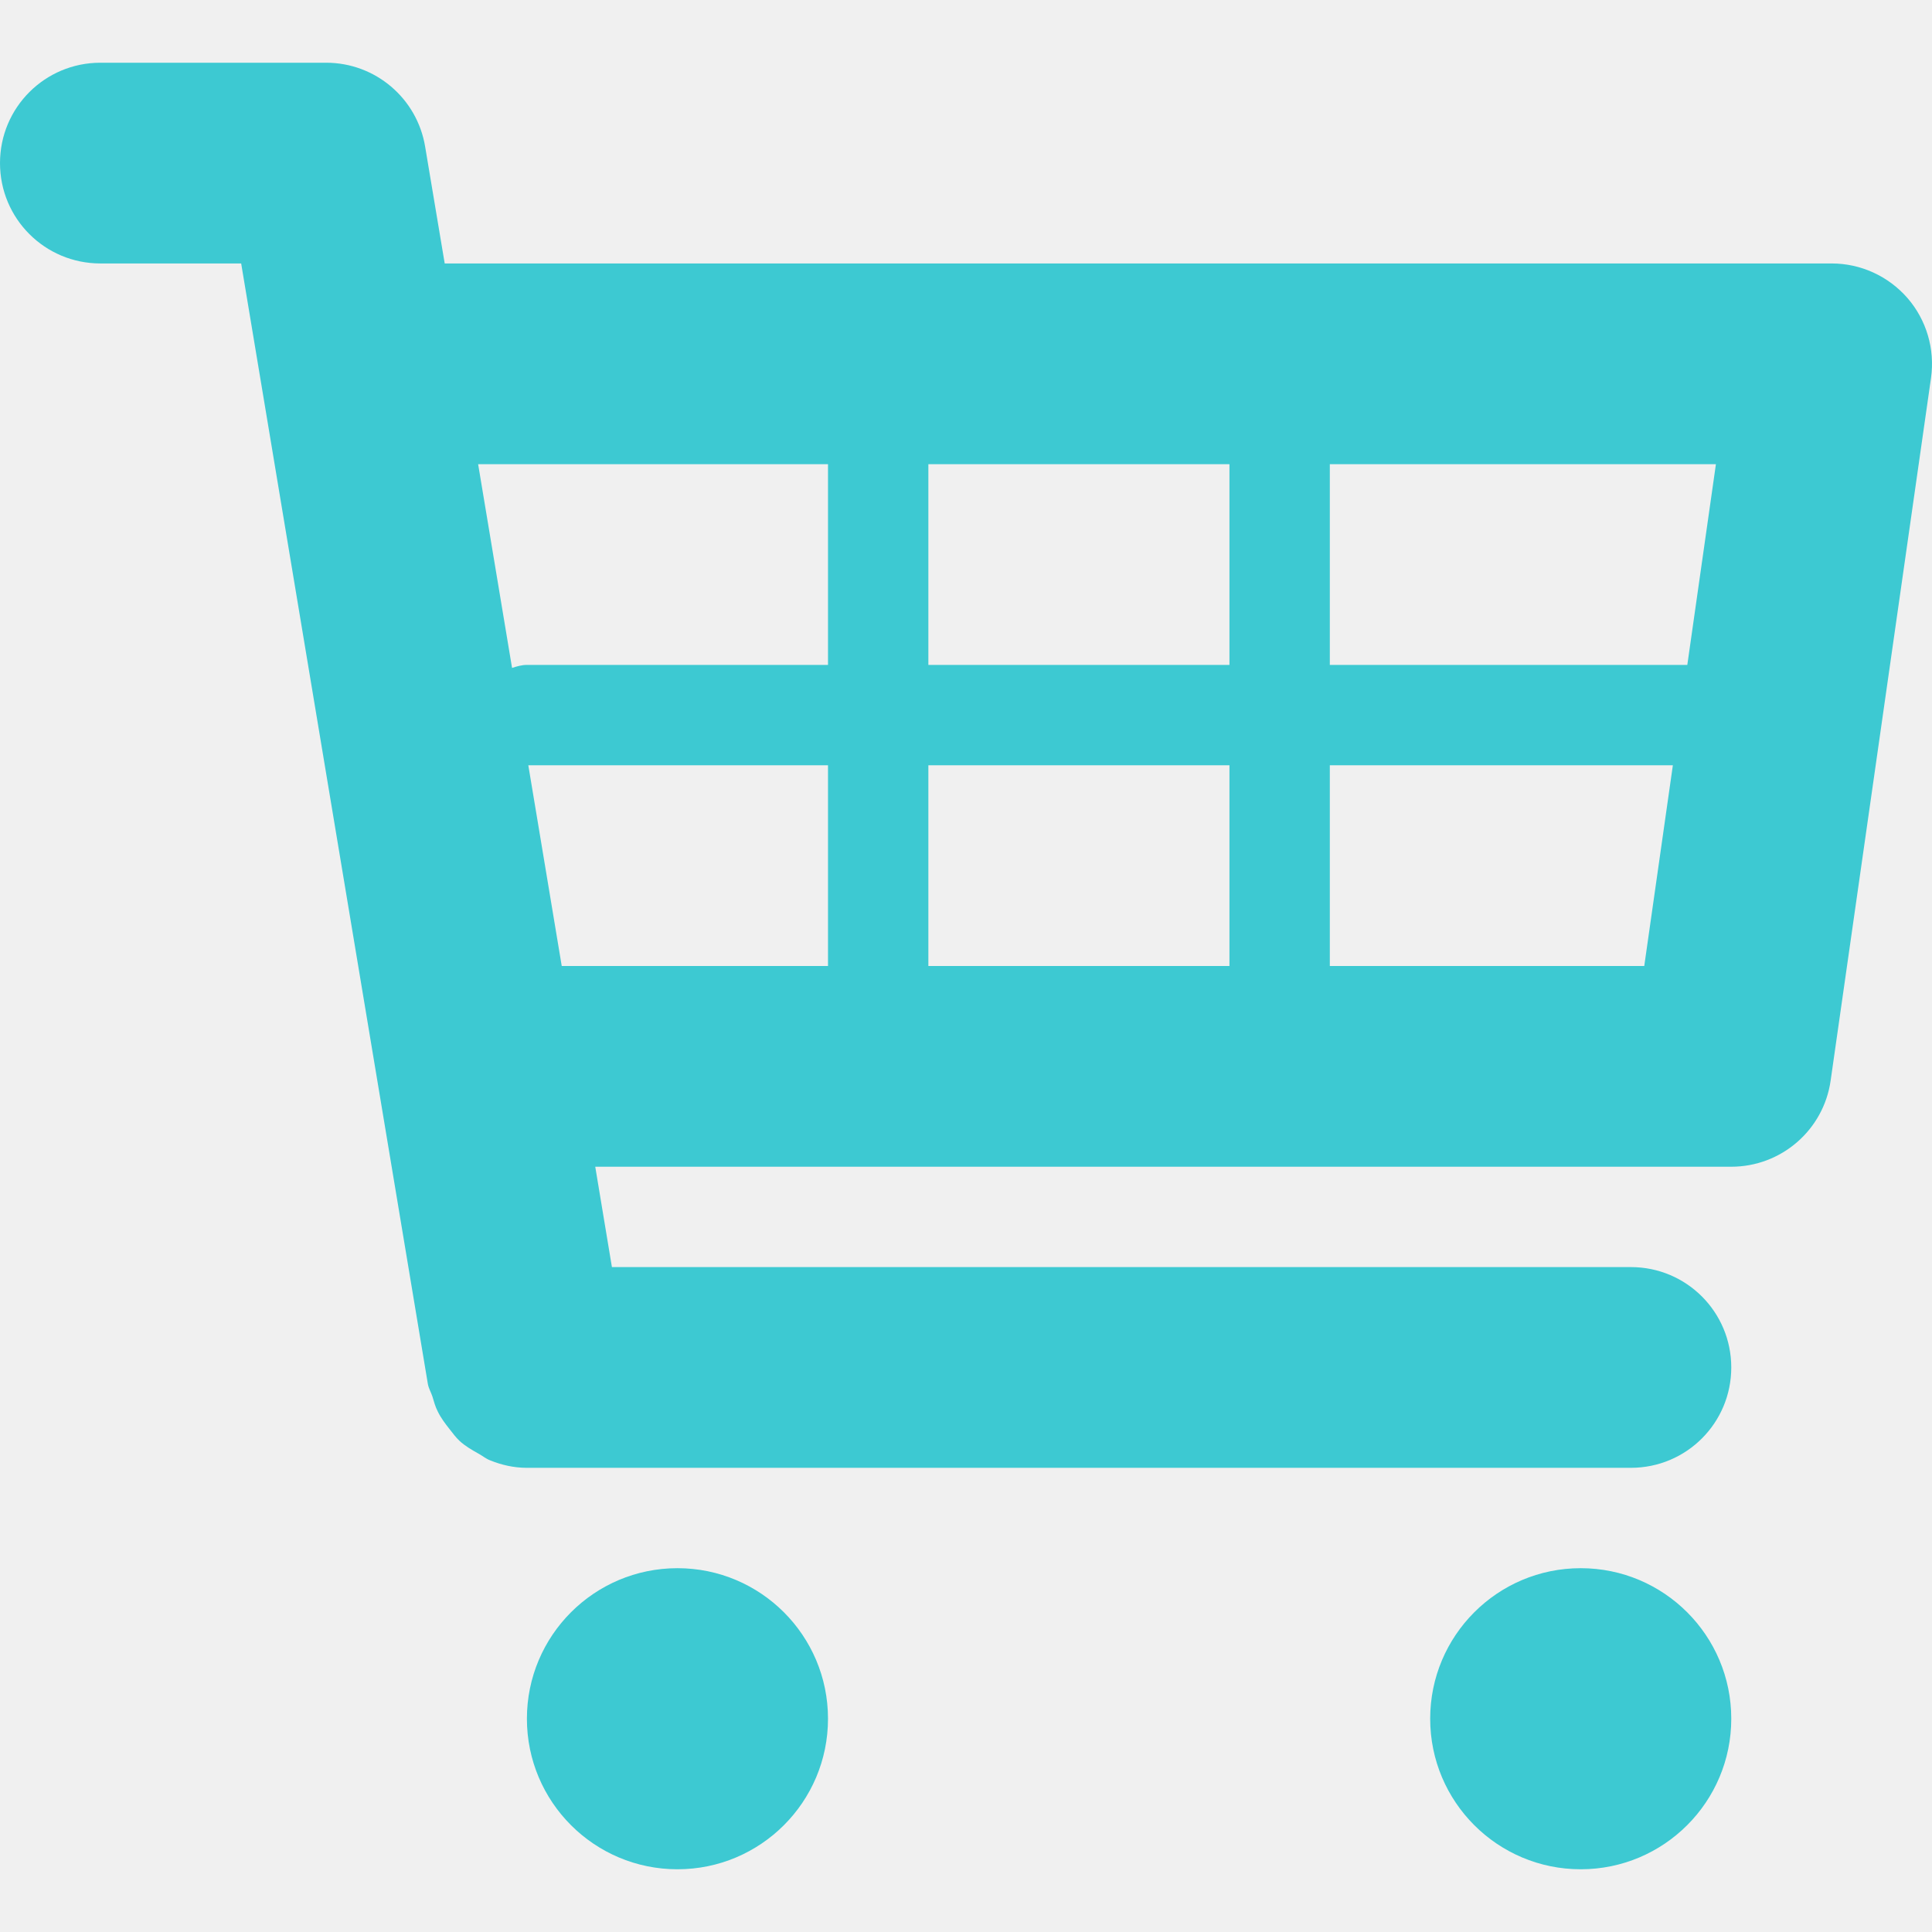
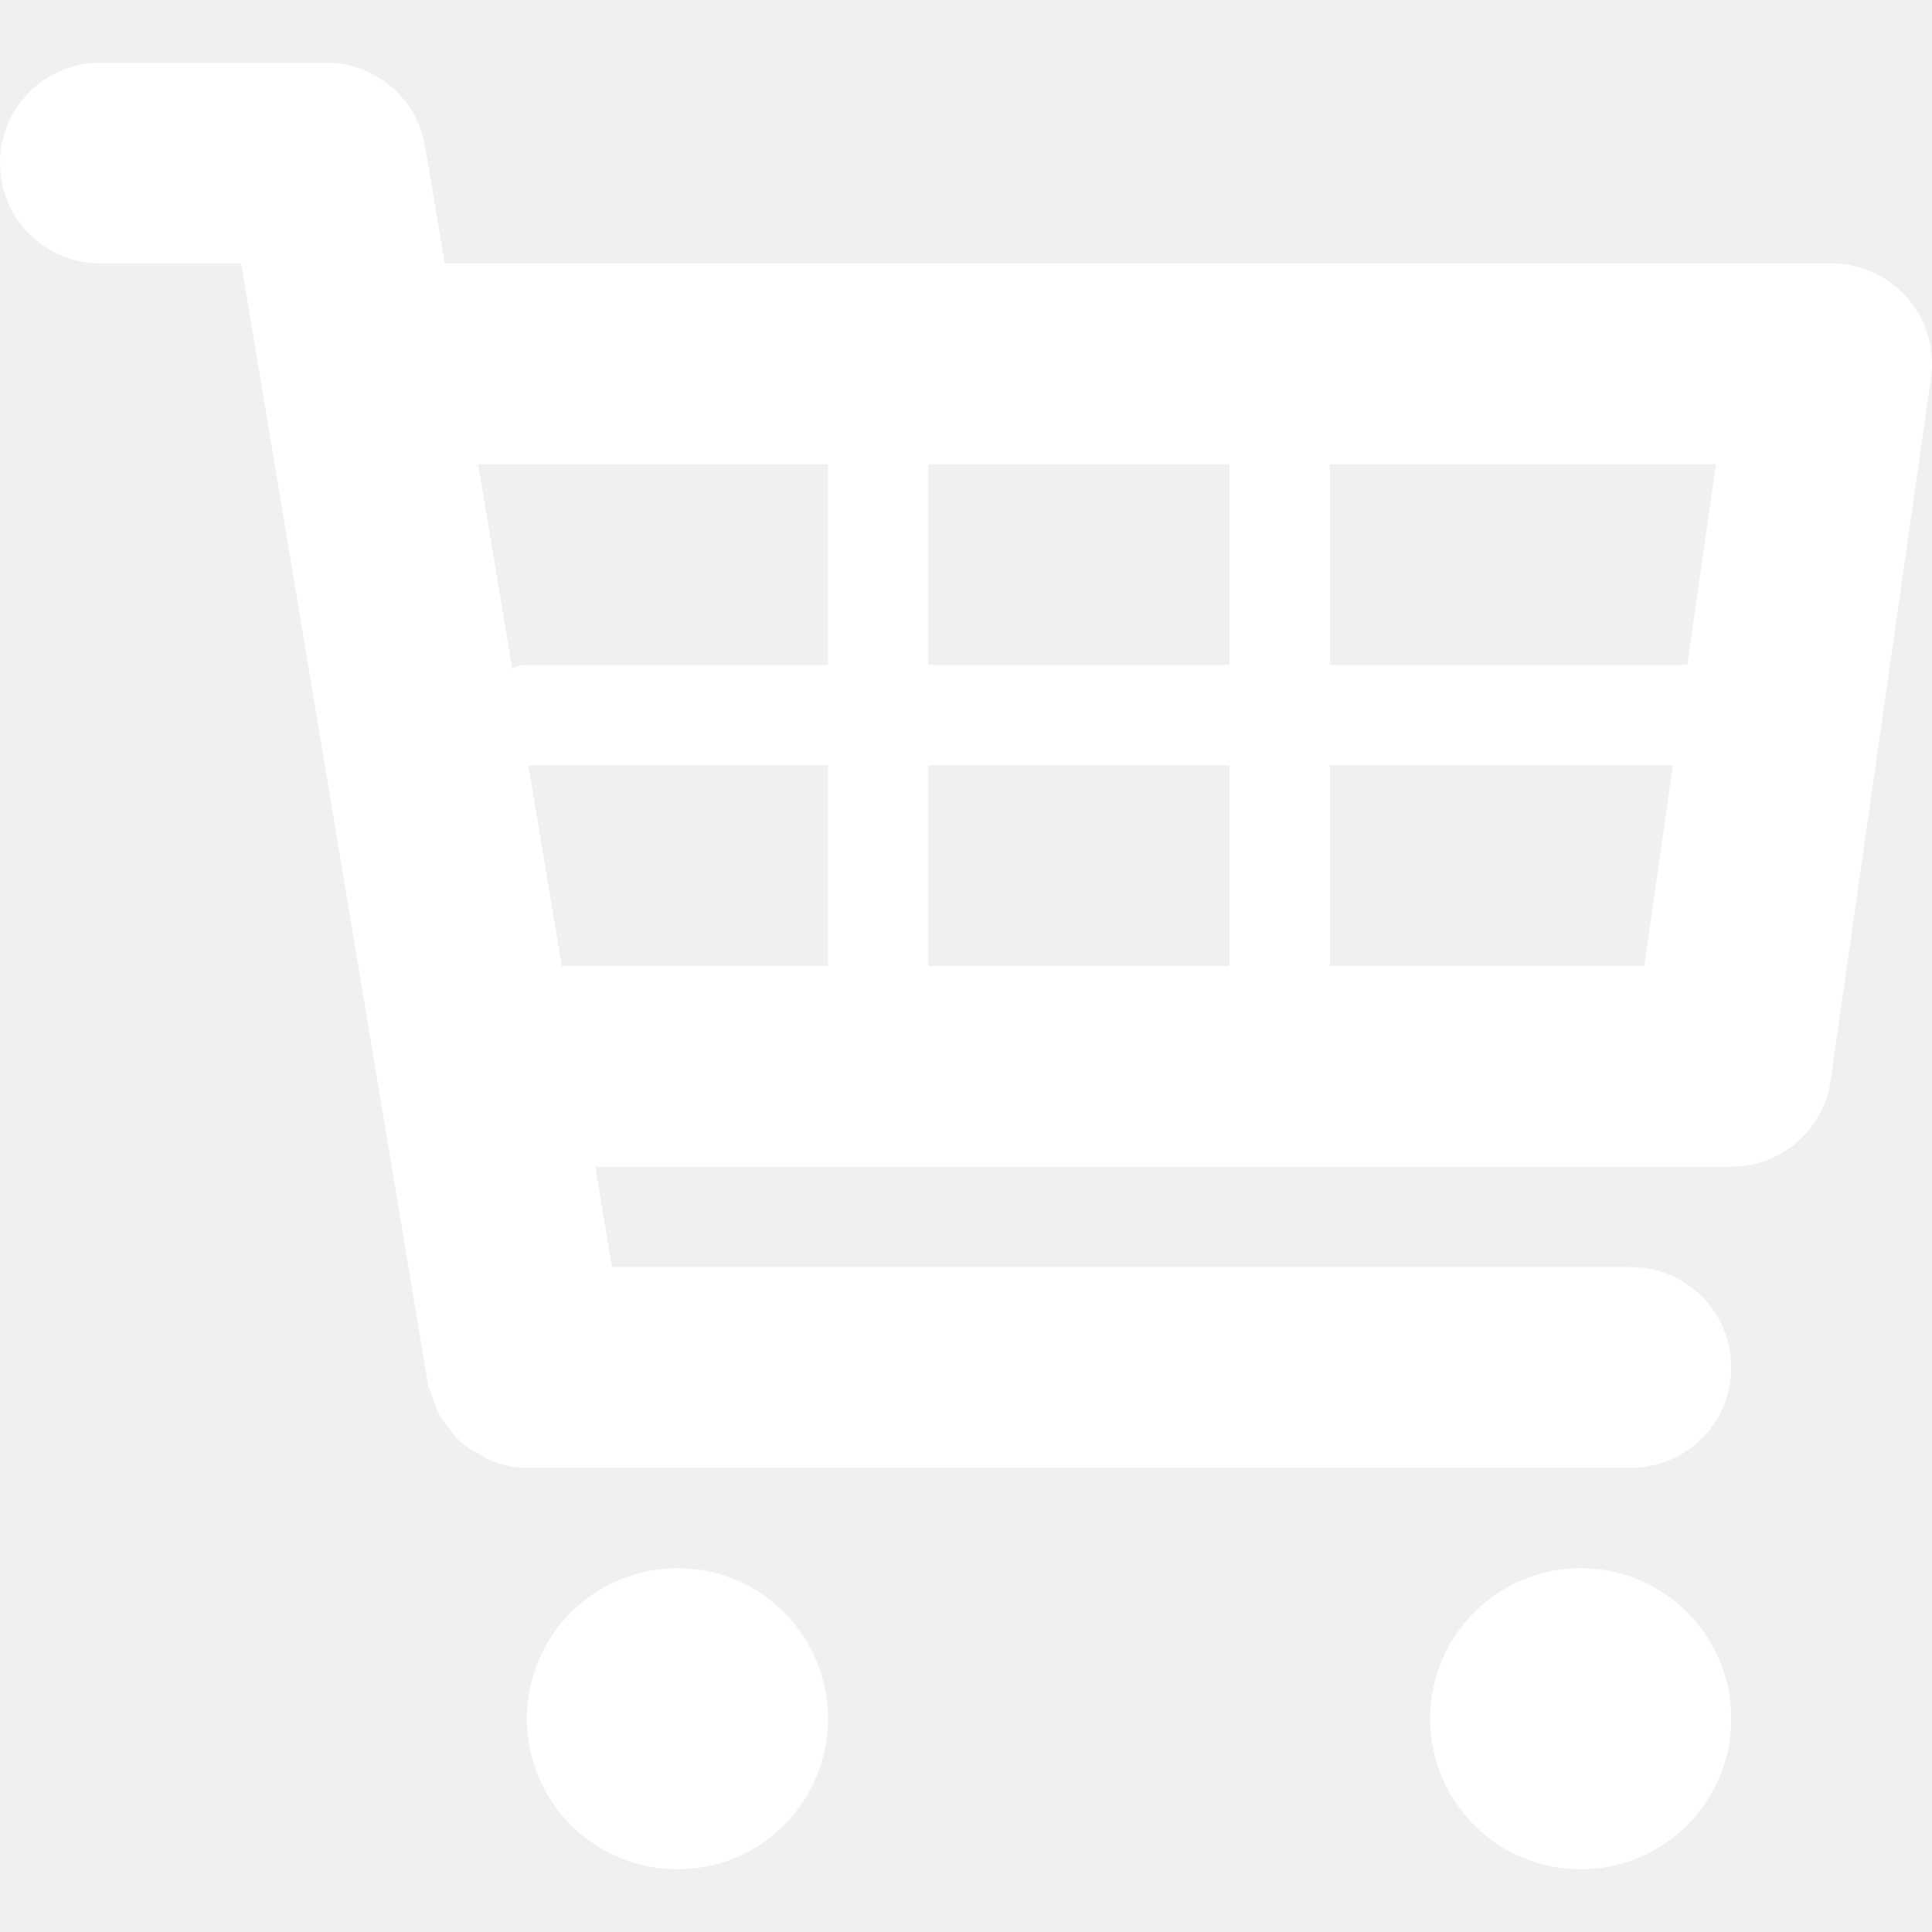
<svg xmlns="http://www.w3.org/2000/svg" version="1.1" id="Capa_1" x="0px" y="0px" viewBox="0 0 19.25 19.25" style="enable-background:new 0 0 19.25 19.25;" xml:space="preserve" width="512px" height="512px">
  <g>
    <g id="Layer_1_107_">
      <g>
-         <path d="M19.006,2.97c-0.191-0.219-0.466-0.345-0.756-0.345H4.431L4.236,1.461     C4.156,0.979,3.739,0.625,3.25,0.625H1c-0.553,0-1,0.447-1,1s0.447,1,1,1h1.403l1.86,11.164c0.008,0.045,0.031,0.082,0.045,0.124     c0.016,0.053,0.029,0.103,0.054,0.151c0.032,0.066,0.075,0.122,0.12,0.179c0.031,0.039,0.059,0.078,0.095,0.112     c0.058,0.054,0.125,0.092,0.193,0.13c0.038,0.021,0.071,0.049,0.112,0.065c0.116,0.047,0.238,0.075,0.367,0.075     c0.001,0,11.001,0,11.001,0c0.553,0,1-0.447,1-1s-0.447-1-1-1H6.097l-0.166-1H17.25c0.498,0,0.92-0.366,0.99-0.858l1-7     C19.281,3.479,19.195,3.188,19.006,2.97z M17.097,4.625l-0.285,2H13.25v-2H17.097z M12.25,4.625v2h-3v-2H12.25z M12.25,7.625v2     h-3v-2H12.25z M8.25,4.625v2h-3c-0.053,0-0.101,0.015-0.148,0.03l-0.338-2.03H8.25z M5.264,7.625H8.25v2H5.597L5.264,7.625z      M13.25,9.625v-2h3.418l-0.285,2H13.25z" fill="#3dc9d2" />
-         <circle cx="6.75" cy="17.125" r="1.5" fill="#3dc9d2" />
-         <circle cx="15.75" cy="17.125" r="1.5" fill="#3dc9d2" />
+         <path d="M19.006,2.97c-0.191-0.219-0.466-0.345-0.756-0.345H4.431L4.236,1.461     C4.156,0.979,3.739,0.625,3.25,0.625H1c-0.553,0-1,0.447-1,1s0.447,1,1,1h1.403l1.86,11.164c0.008,0.045,0.031,0.082,0.045,0.124     c0.016,0.053,0.029,0.103,0.054,0.151c0.032,0.066,0.075,0.122,0.12,0.179c0.031,0.039,0.059,0.078,0.095,0.112     c0.058,0.054,0.125,0.092,0.193,0.13c0.038,0.021,0.071,0.049,0.112,0.065c0.116,0.047,0.238,0.075,0.367,0.075     c0.001,0,11.001,0,11.001,0c0.553,0,1-0.447,1-1s-0.447-1-1-1H6.097l-0.166-1H17.25c0.498,0,0.92-0.366,0.99-0.858l1-7     C19.281,3.479,19.195,3.188,19.006,2.97z M17.097,4.625l-0.285,2H13.25v-2H17.097z M12.25,4.625v2h-3v-2H12.25z M12.25,7.625v2     h-3v-2H12.25z M8.25,4.625v2h-3c-0.053,0-0.101,0.015-0.148,0.03l-0.338-2.03H8.25z M5.264,7.625H8.25v2H5.597L5.264,7.625z      M13.25,9.625v-2h3.418l-0.285,2H13.25z" fill="#ffffff" />
+         <circle cx="6.75" cy="17.125" r="1.5" fill="#ffffff" />
+         <circle cx="15.75" cy="17.125" r="1.5" fill="#ffffff" />
      </g>
    </g>
  </g>
  <g>
</g>
  <g>
</g>
  <g>
</g>
  <g>
</g>
  <g>
</g>
  <g>
</g>
  <g>
</g>
  <g>
</g>
  <g>
</g>
  <g>
</g>
  <g>
</g>
  <g>
</g>
  <g>
</g>
  <g>
</g>
  <g>
</g>
</svg>
